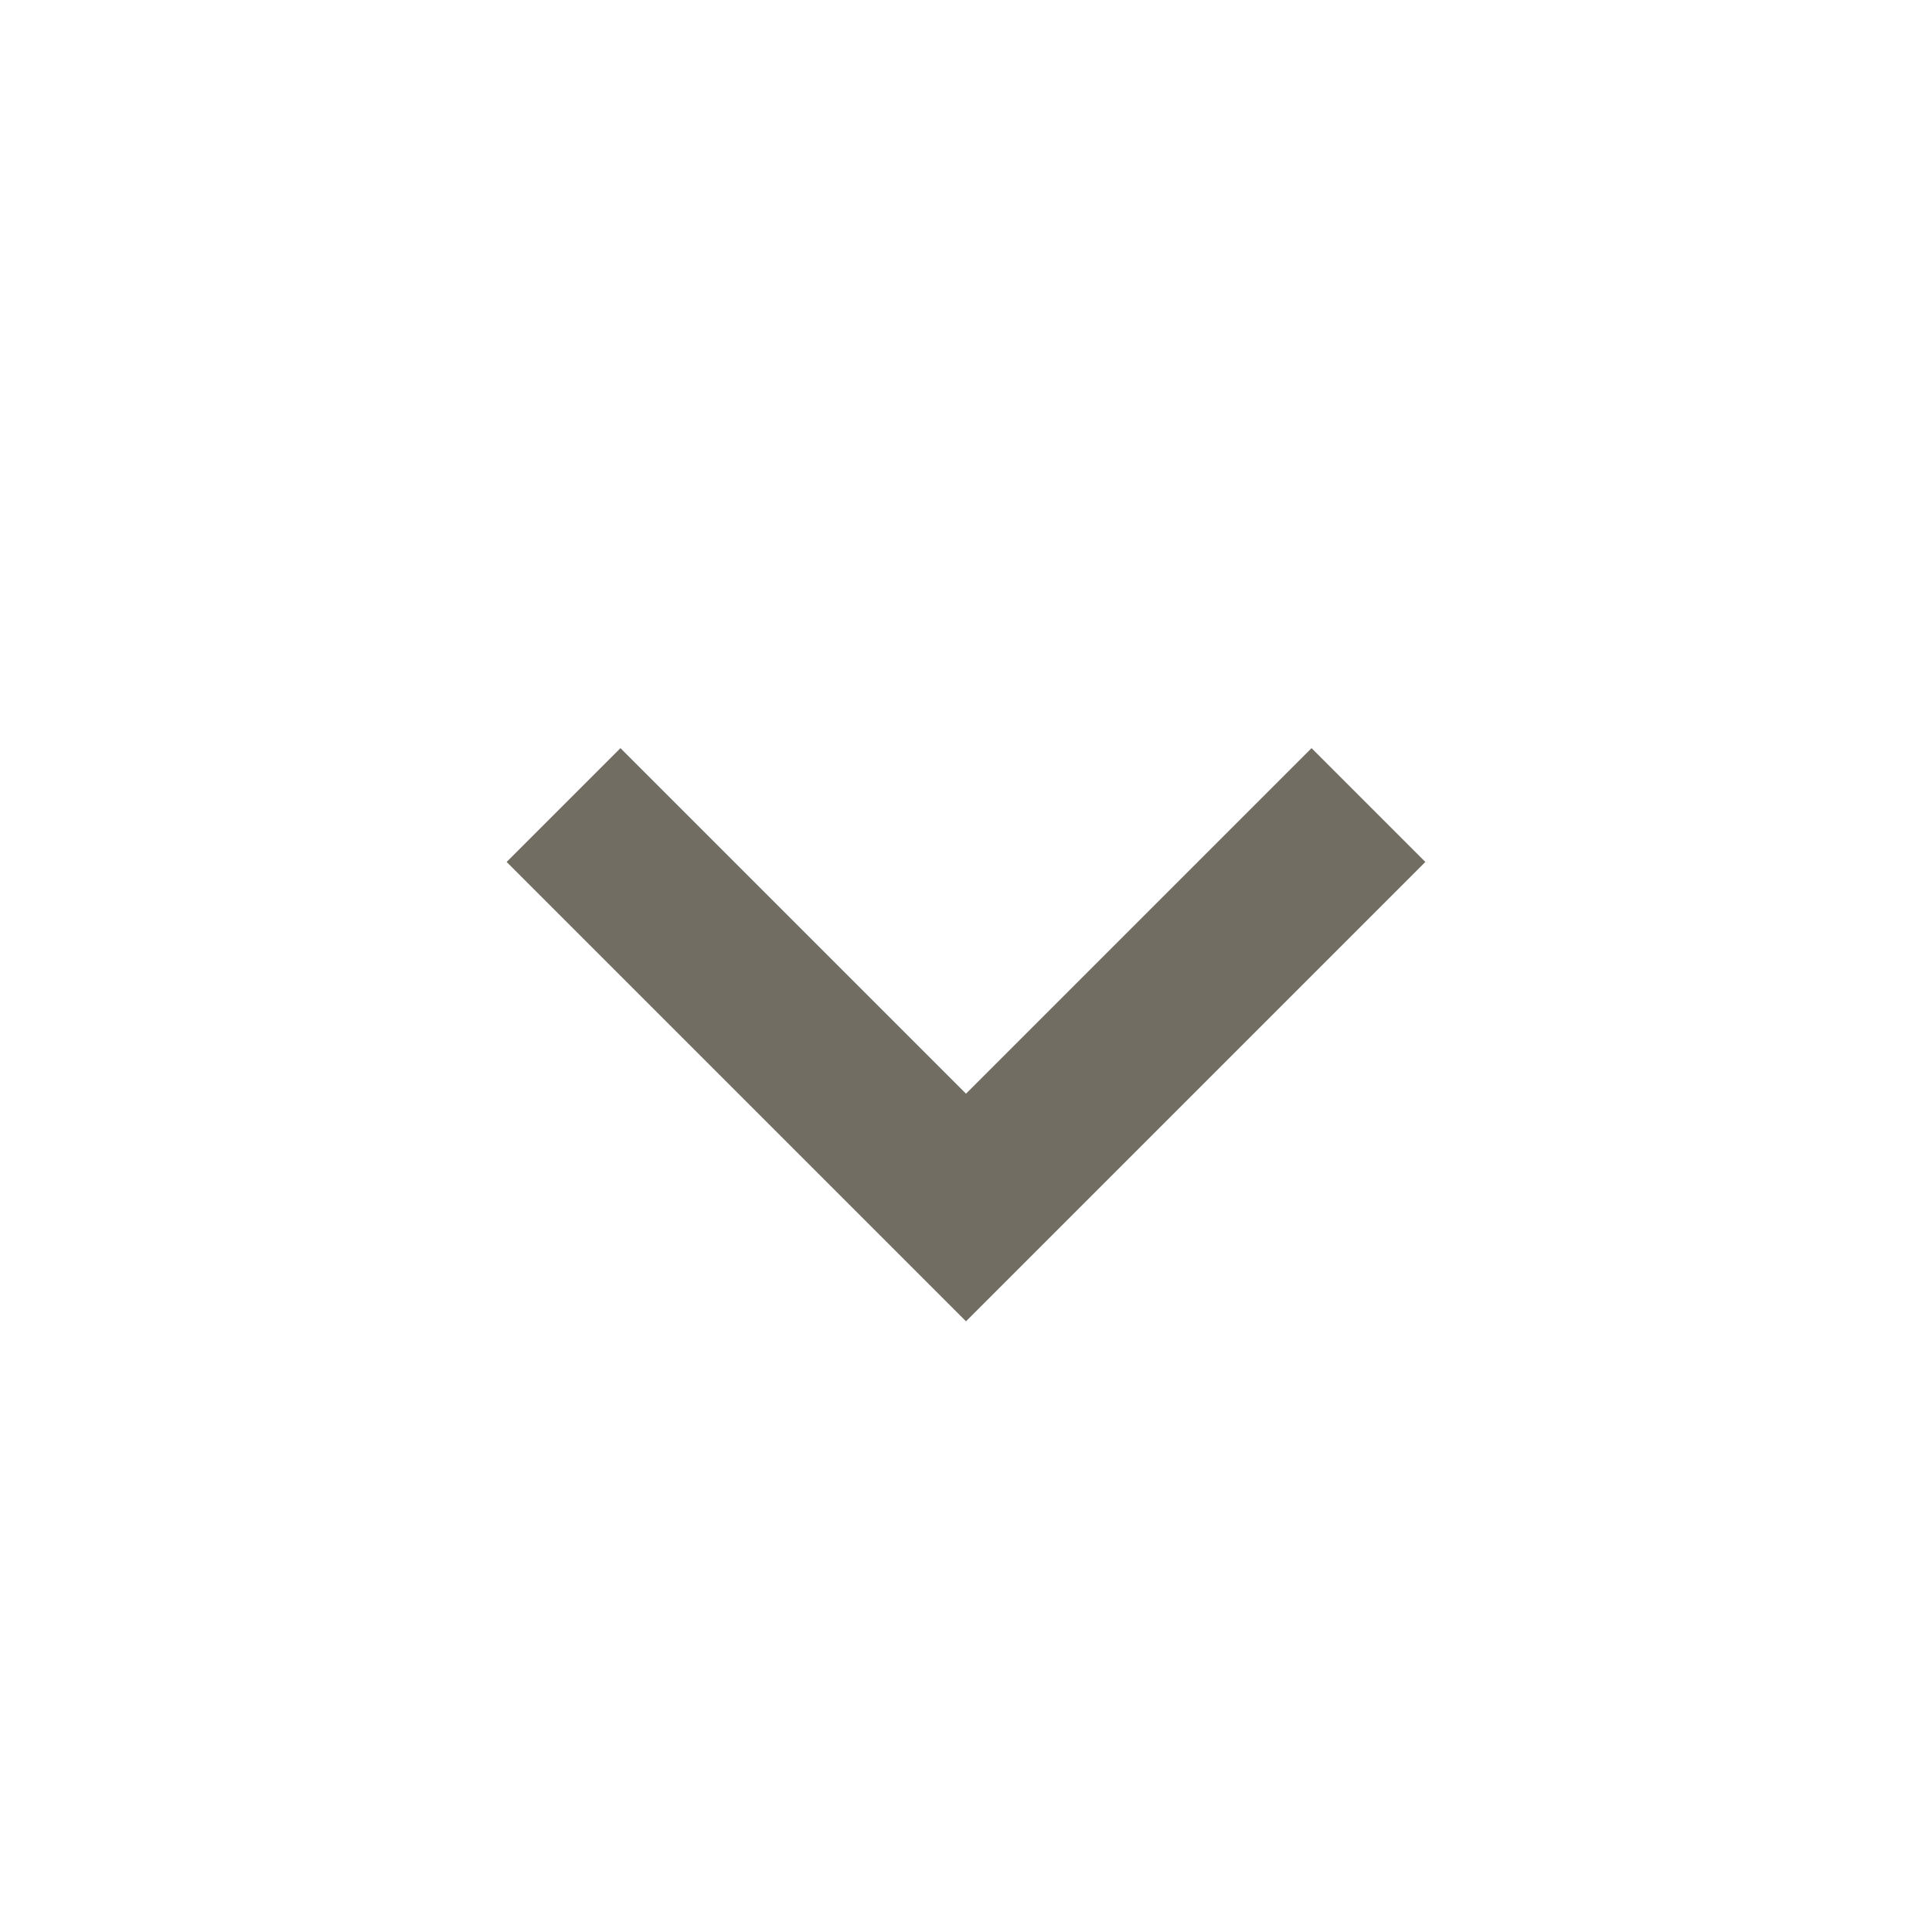
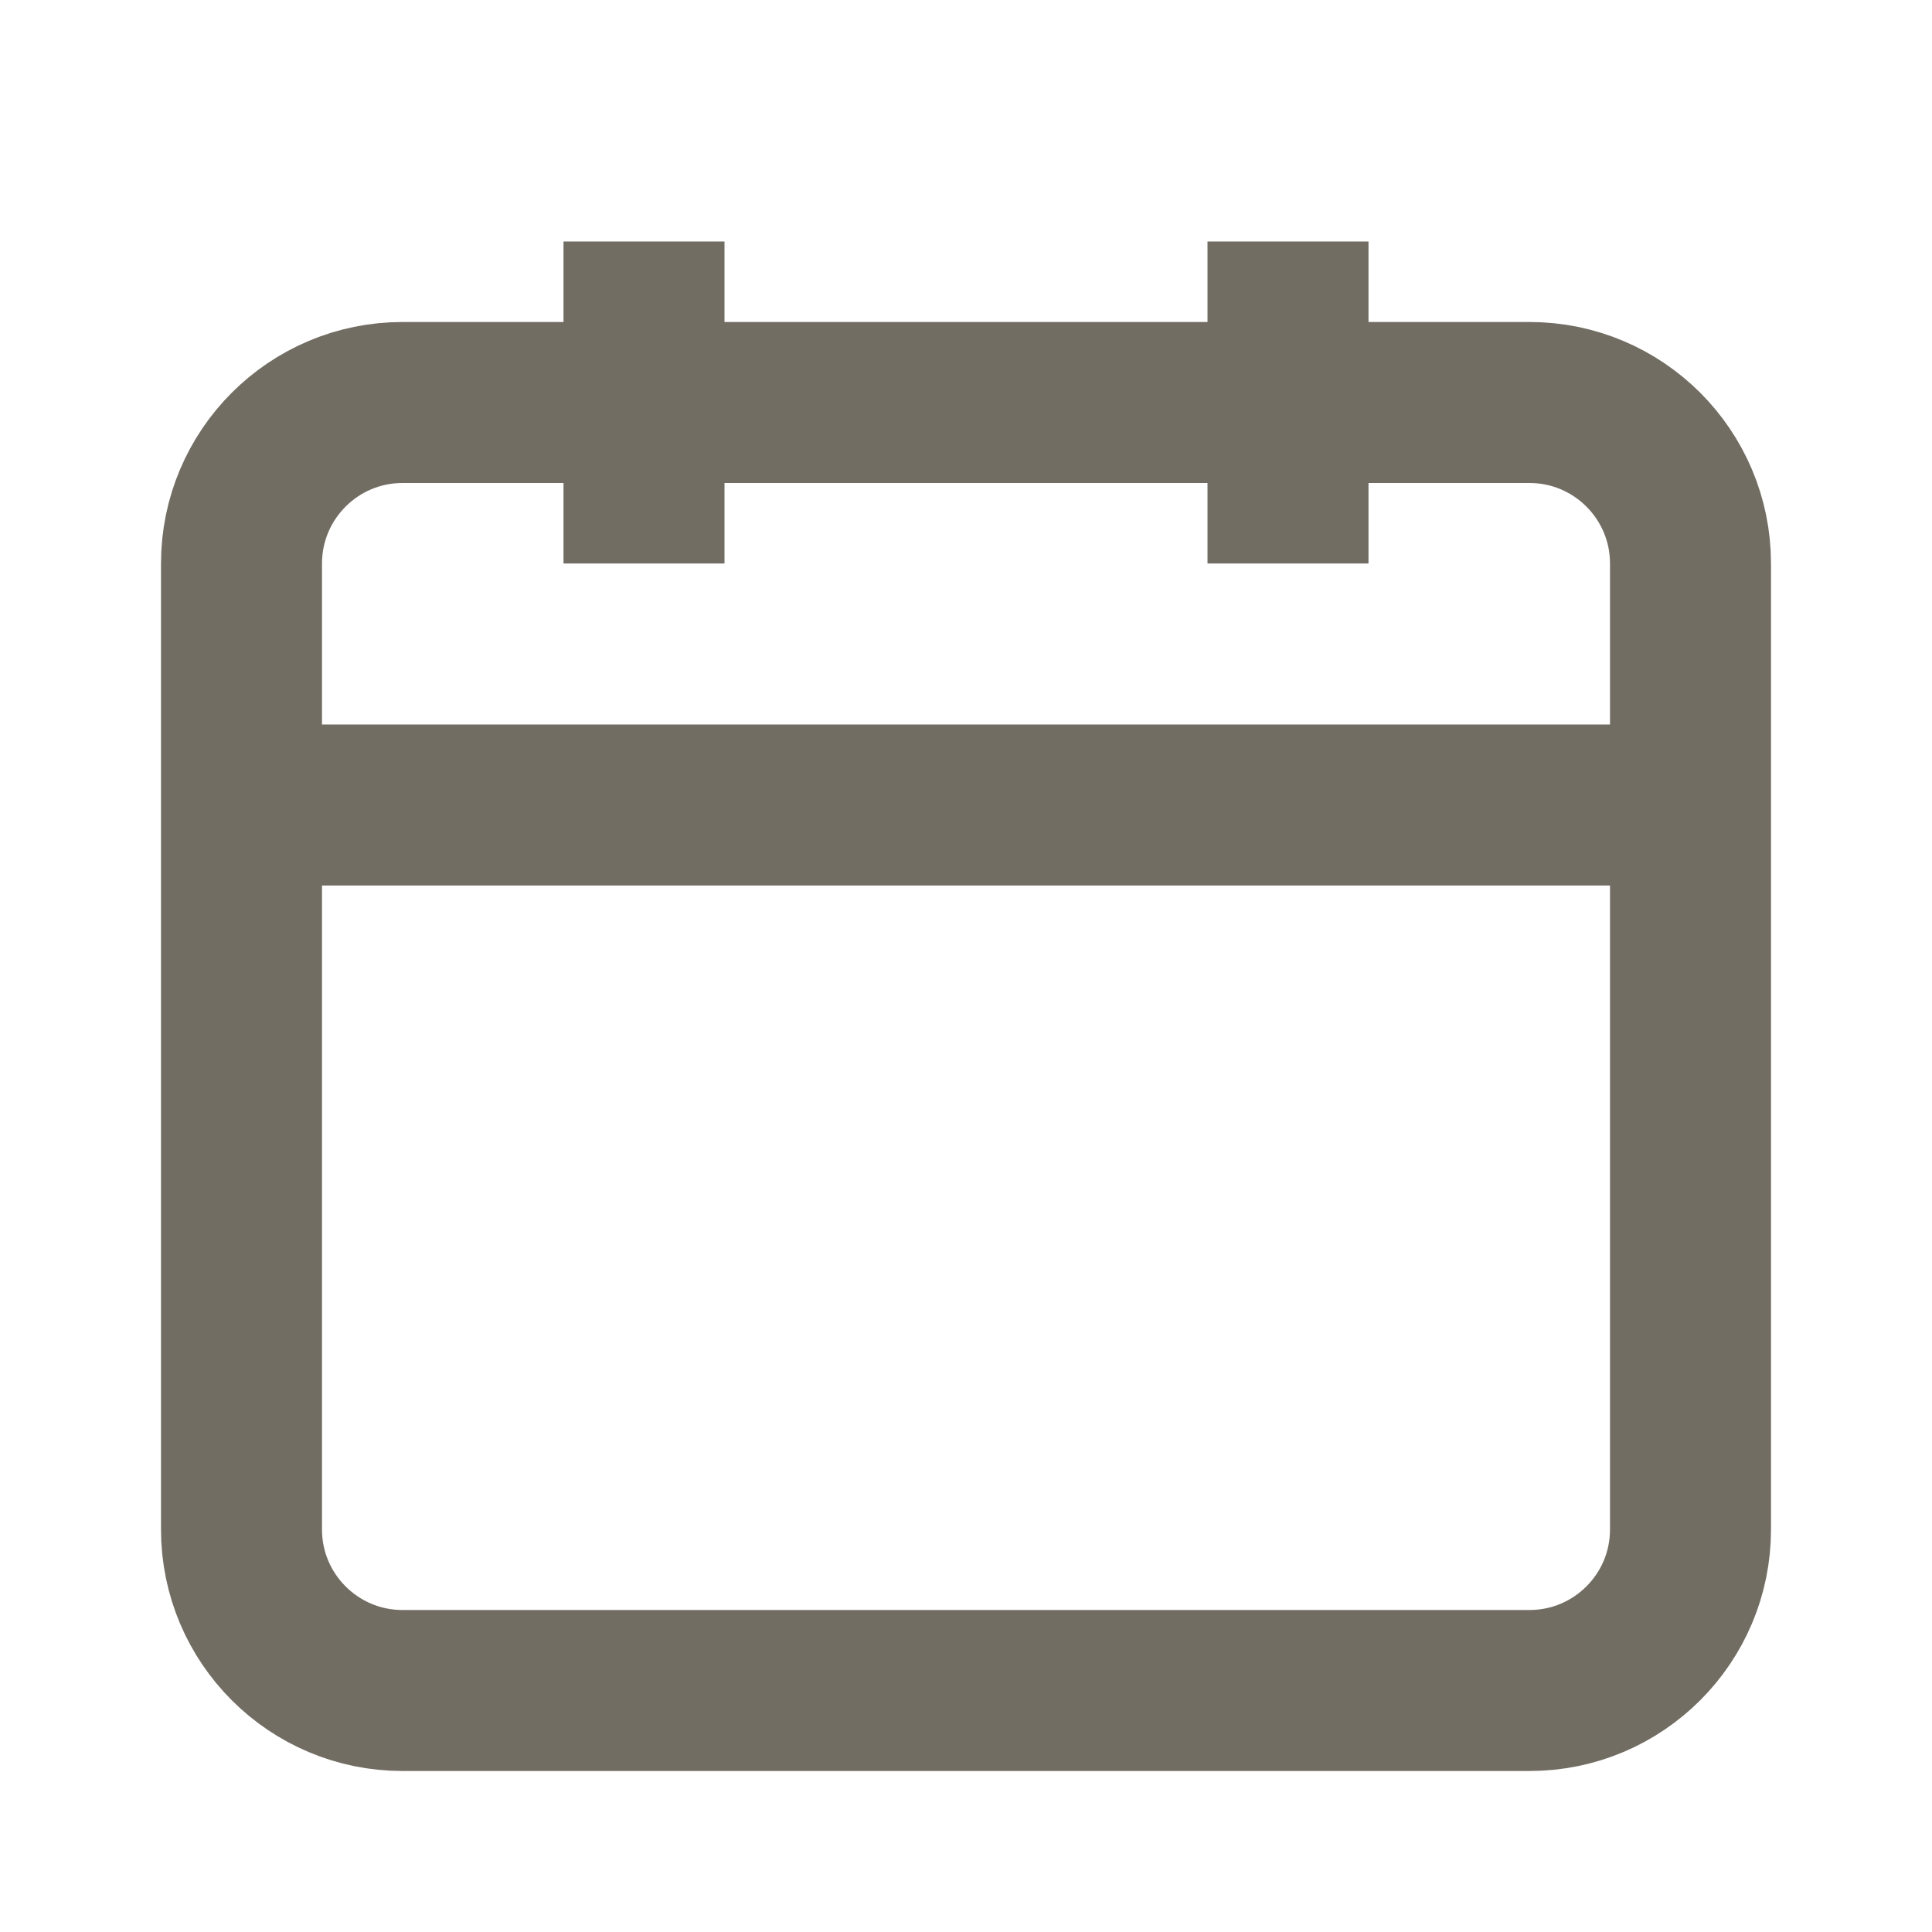
- <svg xmlns="http://www.w3.org/2000/svg" preserveAspectRatio="none" overflow="visible" style="display: block;" width="16" height="16" viewBox="0 0 16 16" fill="none">
-   <g id="chev">
-     <path id="Vector" d="M4.667 6.667L8 10L11.333 6.667" stroke="#726D63" stroke-width="1.333" />
+ <svg xmlns="http://www.w3.org/2000/svg" preserveAspectRatio="none" overflow="visible" style="display: block;" width="18" height="18" viewBox="0 0 18 18" fill="none">
+   <g id="cal">
+     <path id="Vector" d="M14.25 3.75H3.75C2.922 3.75 2.25 4.422 2.25 5.25V14.25C2.25 15.078 2.922 15.75 3.75 15.75H14.25C15.078 15.75 15.75 15.078 15.75 14.25V5.25C15.75 4.422 15.078 3.75 14.25 3.75Z" stroke="#726D63" stroke-width="1.5" />
+     <path id="Vector_2" d="M12 2.25V5.25M6 2.25V5.25M2.25 7.5H15.75" stroke="#726D63" stroke-width="1.5" />
  </g>
</svg>
